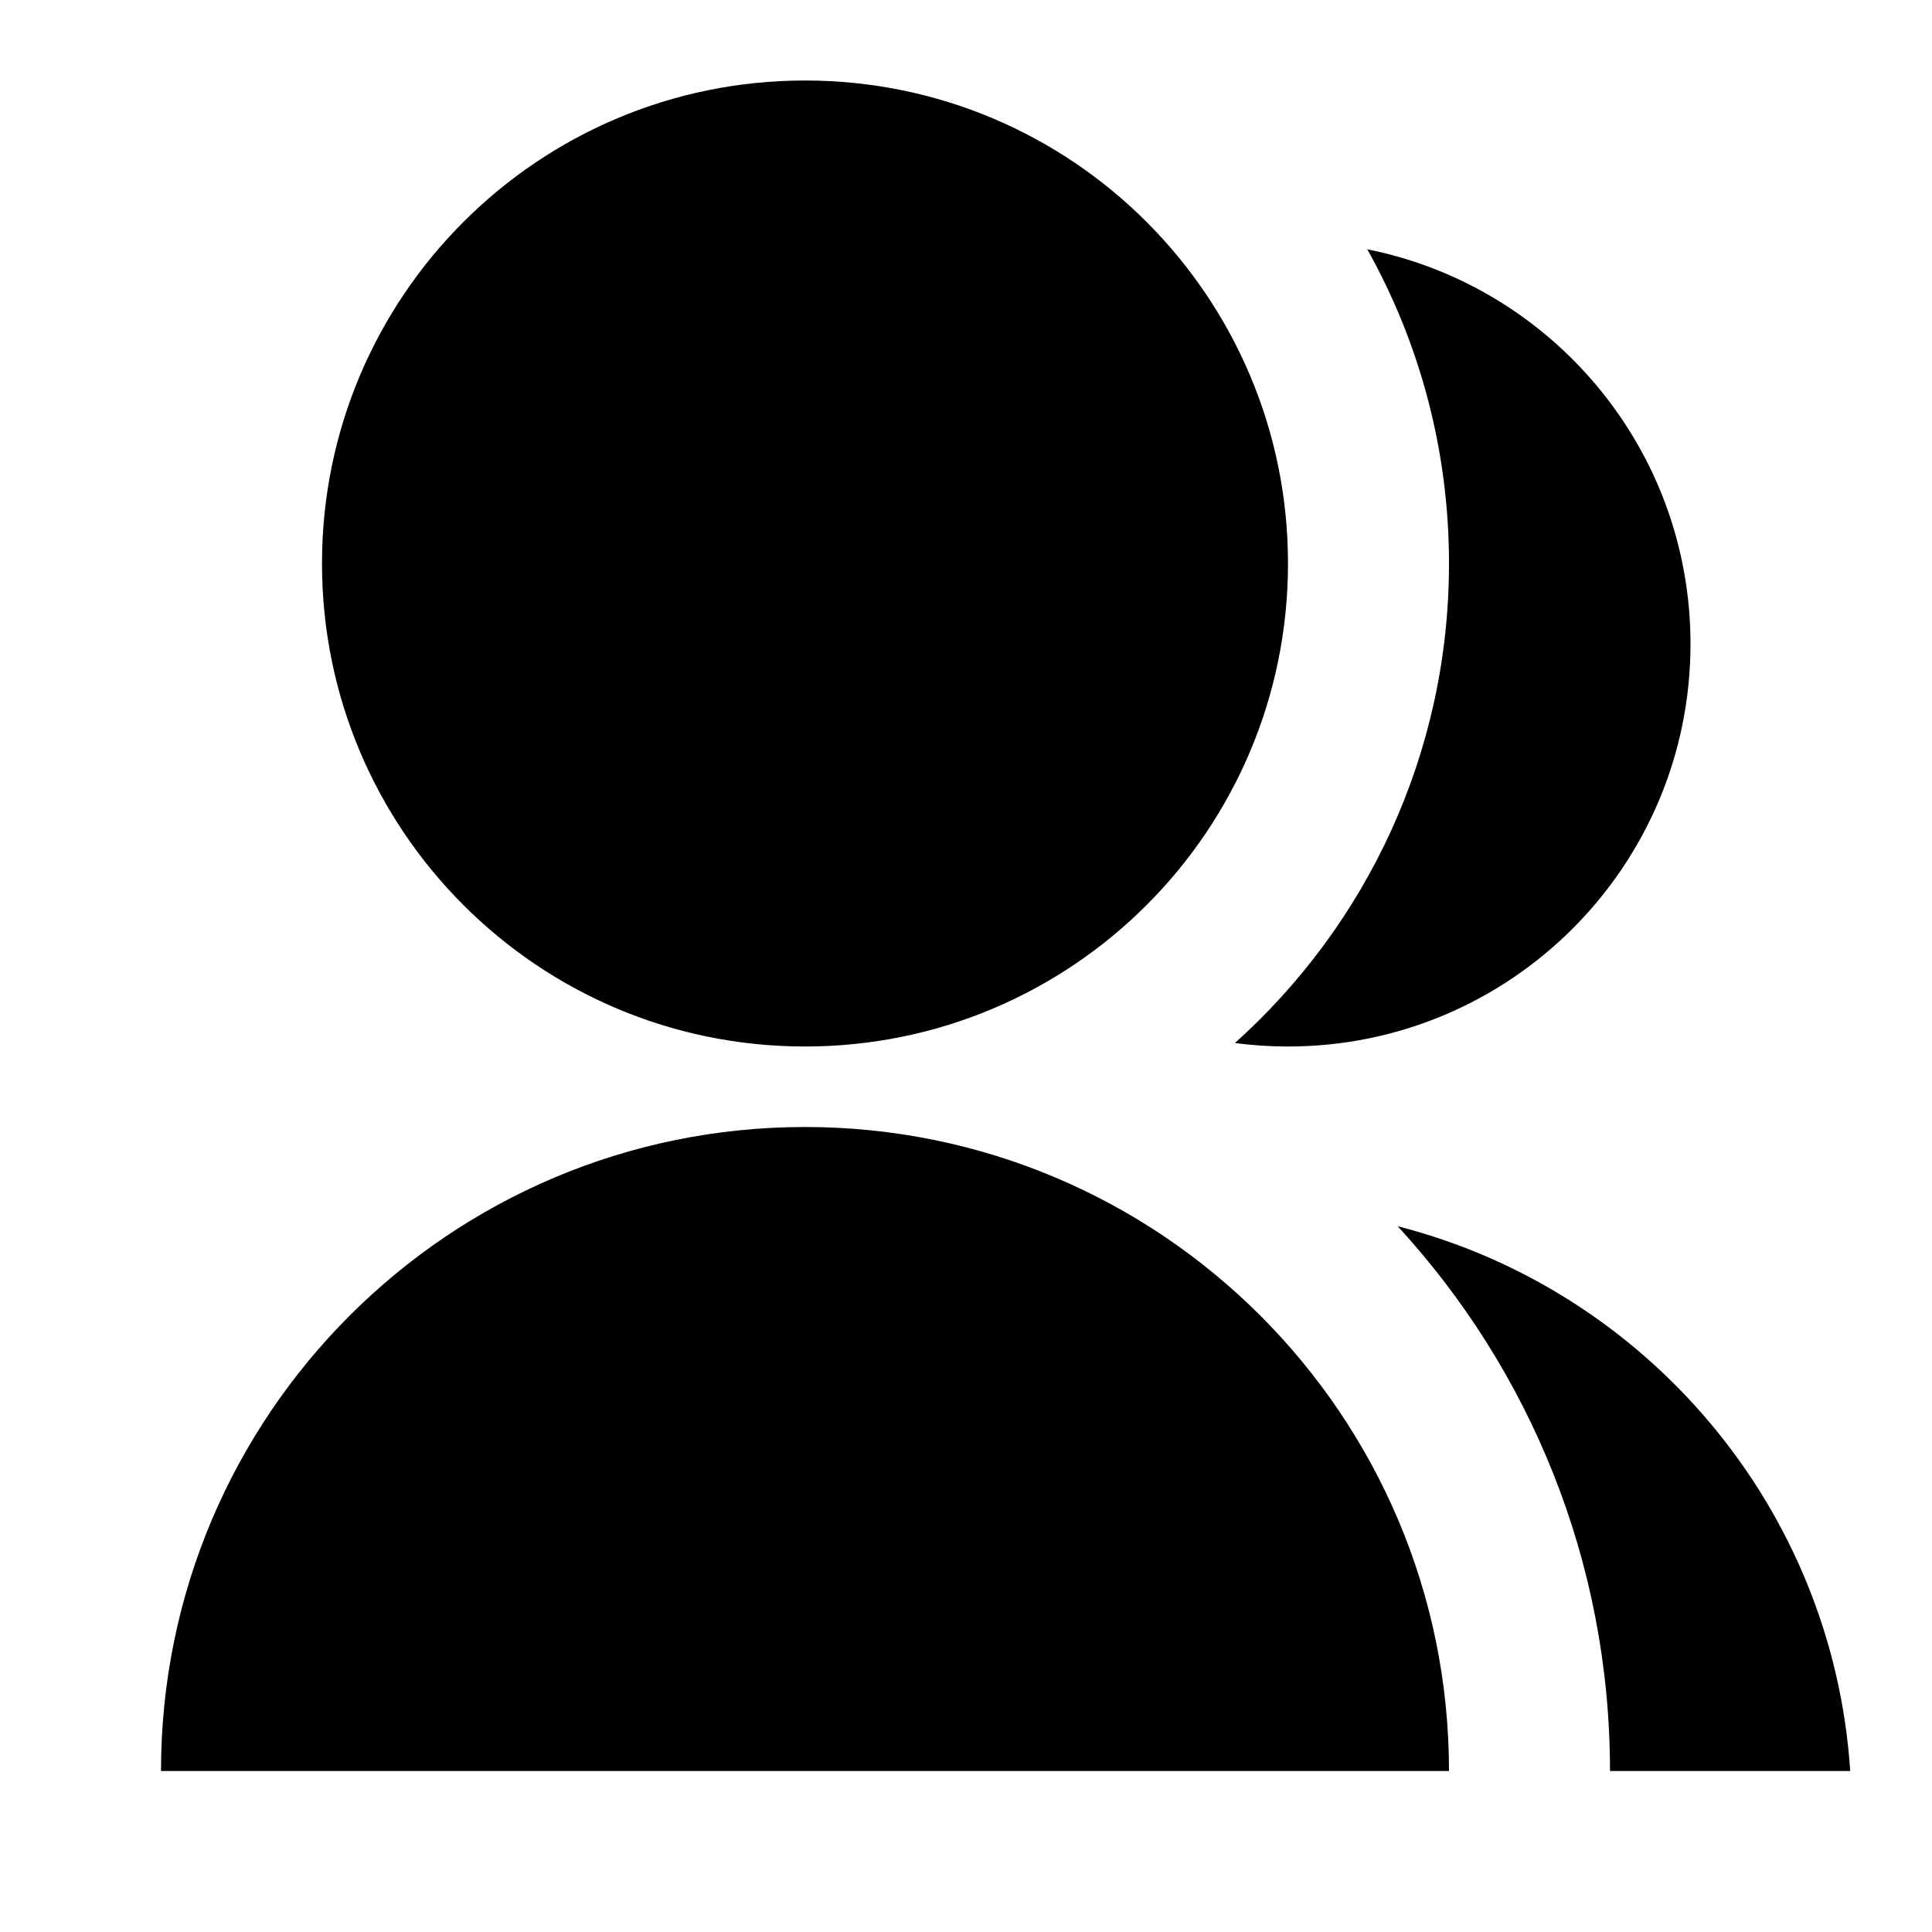
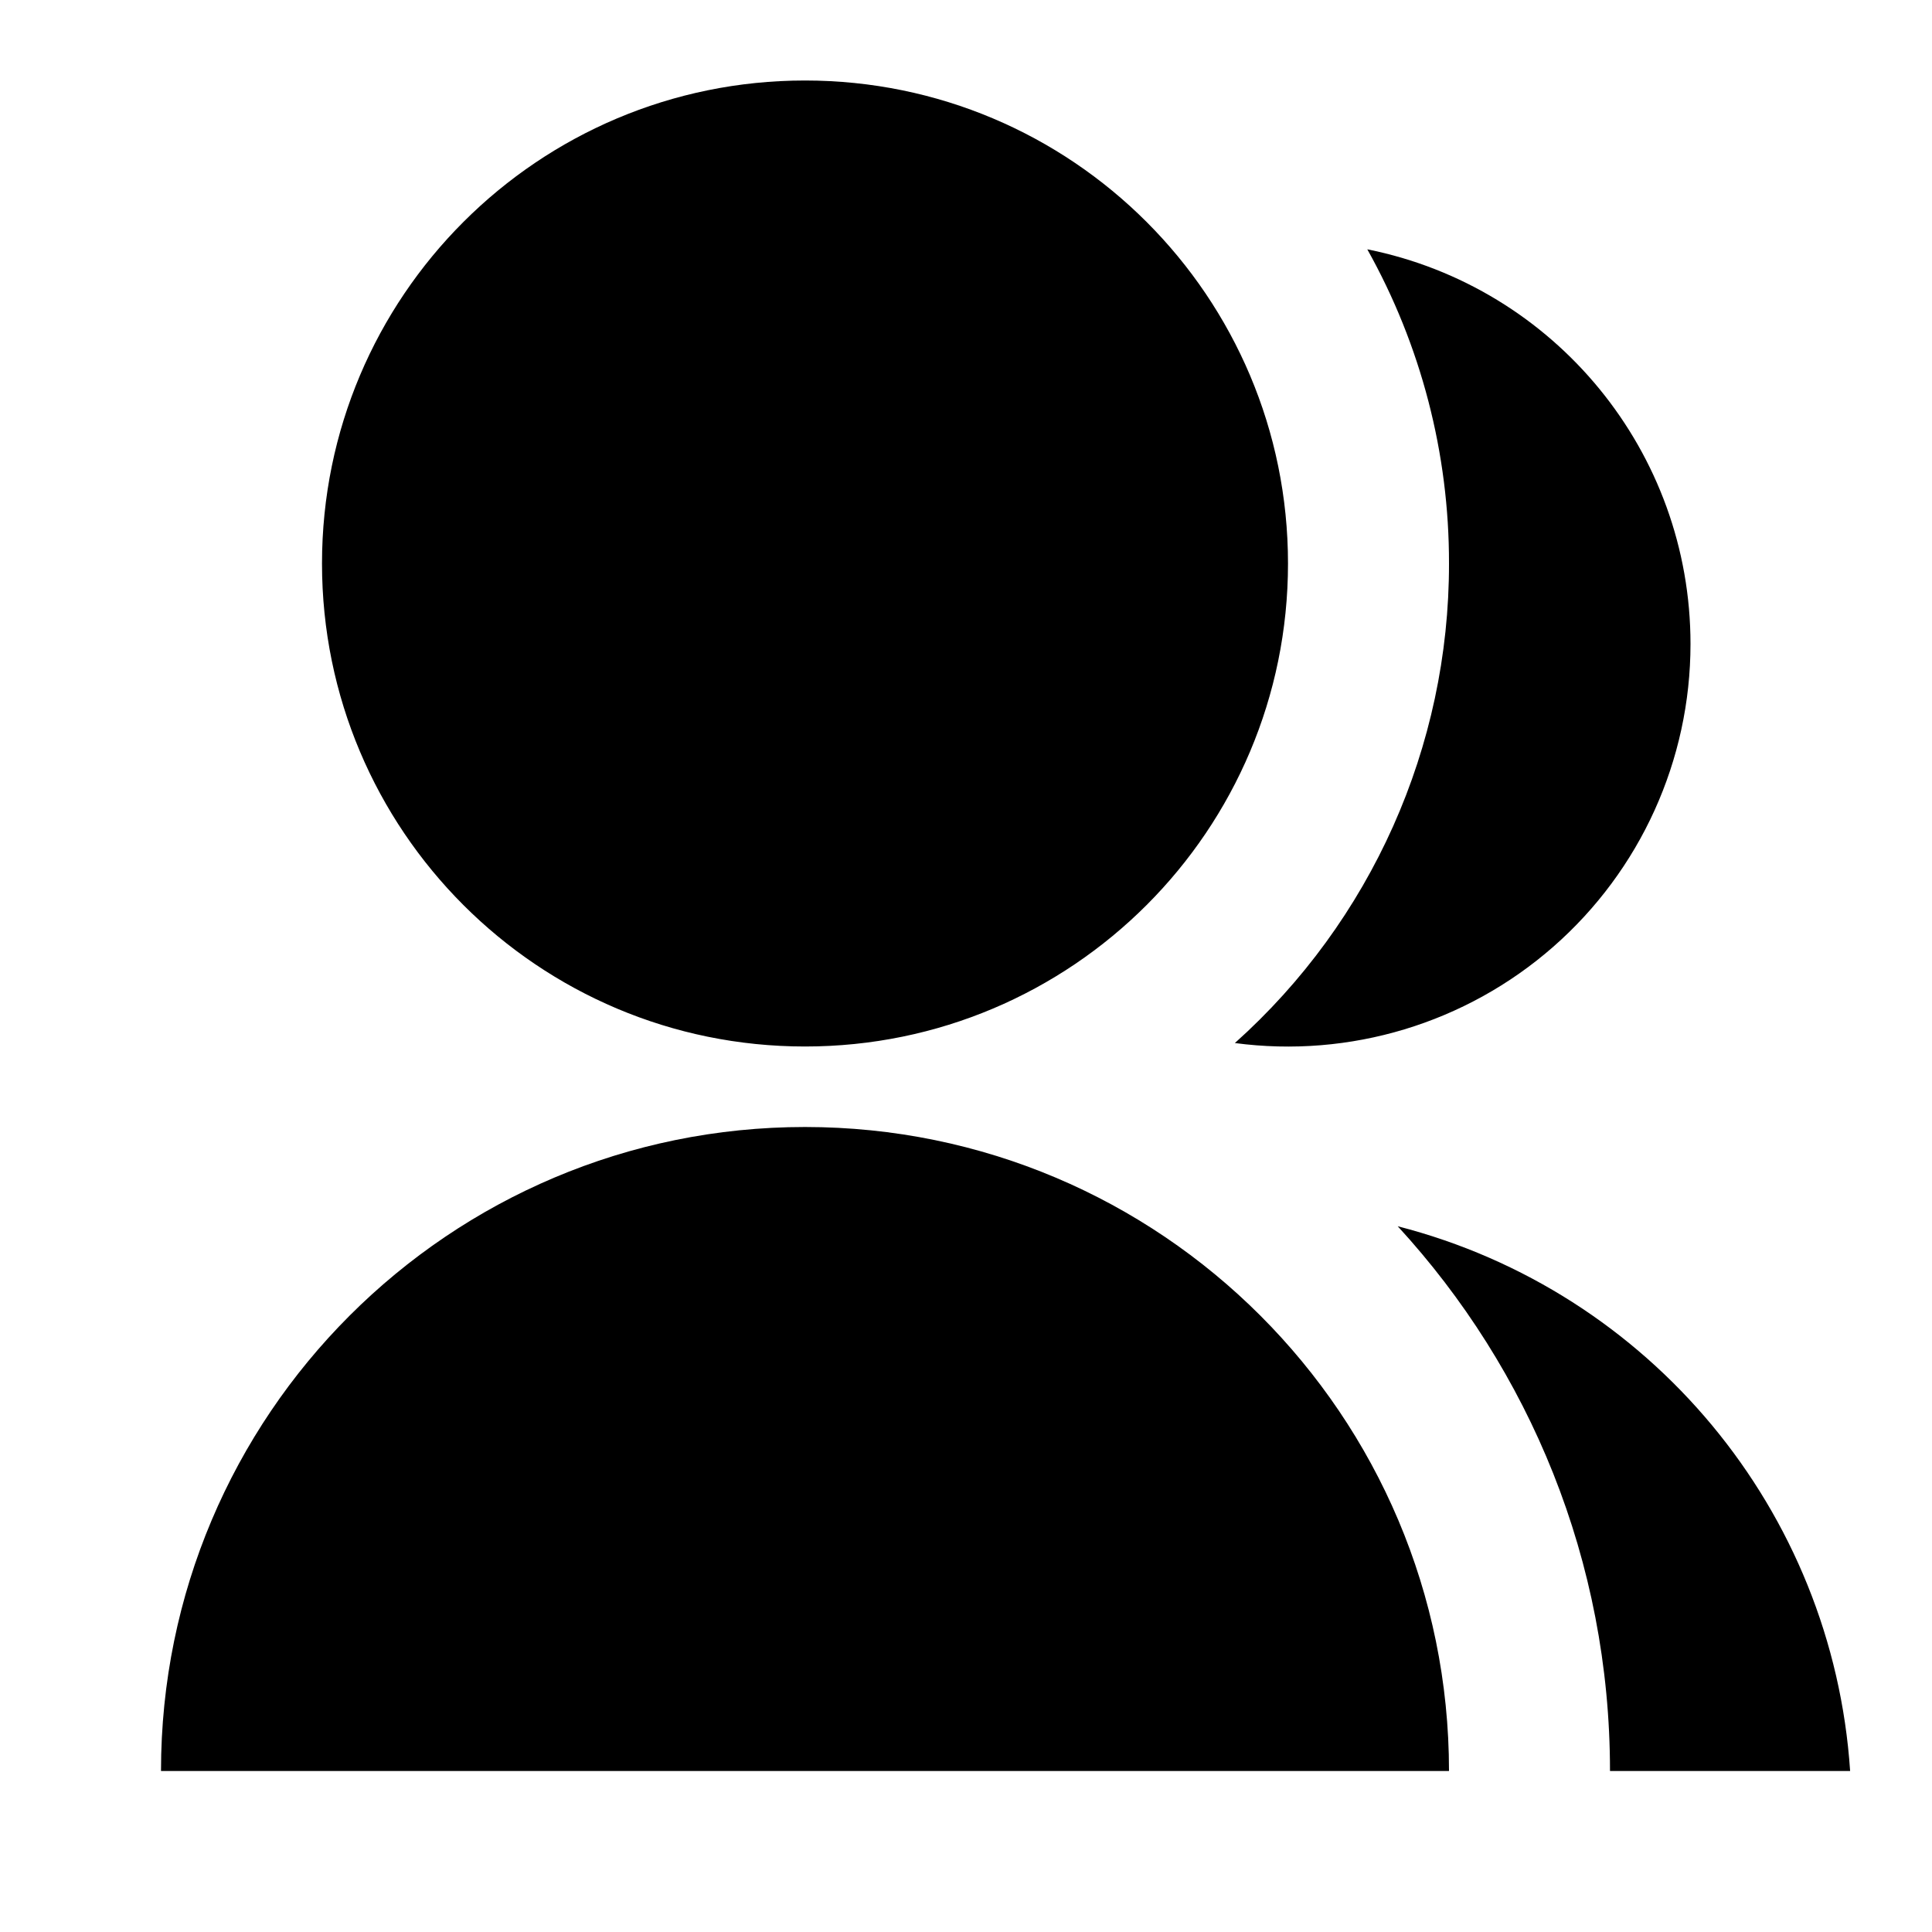
<svg xmlns="http://www.w3.org/2000/svg" viewBox="0 0 24 24">
-   <path d="M2 22C2 17.582 5.582 14 10 14C14.418 14 18 17.582 18 22H2ZM10 13C6.685 13 4 10.315 4 7C4 3.685 6.685 1 10 1C13.315 1 16 3.685 16 7C16 10.315 13.315 13 10 13ZM17.363 15.233C20.448 16.022 22.768 18.724 22.984 22H20C20 19.39 19 17.014 17.363 15.233ZM15.34 12.957C16.973 11.492 18 9.366 18 7C18 5.583 17.631 4.251 16.985 3.097C19.275 3.554 21 5.575 21 8C21 10.762 18.762 13 16 13C15.776 13 15.556 12.985 15.34 12.957Z" />
+   <path d="M2 22a8 8 0 1 1 16 0zm8-9c-3.315 0-6-2.685-6-6s2.685-6 6-6 6 2.685 6 6-2.685 6-6 6m7.363 2.233A7.505 7.505 0 0 1 22.983 22H20c0-2.61-1-4.986-2.637-6.767m-2.023-2.276A7.98 7.98 0 0 0 18 7a7.96 7.96 0 0 0-1.015-3.903A5 5 0 0 1 21 8a5 5 0 0 1-5.66 4.957" />
</svg>
